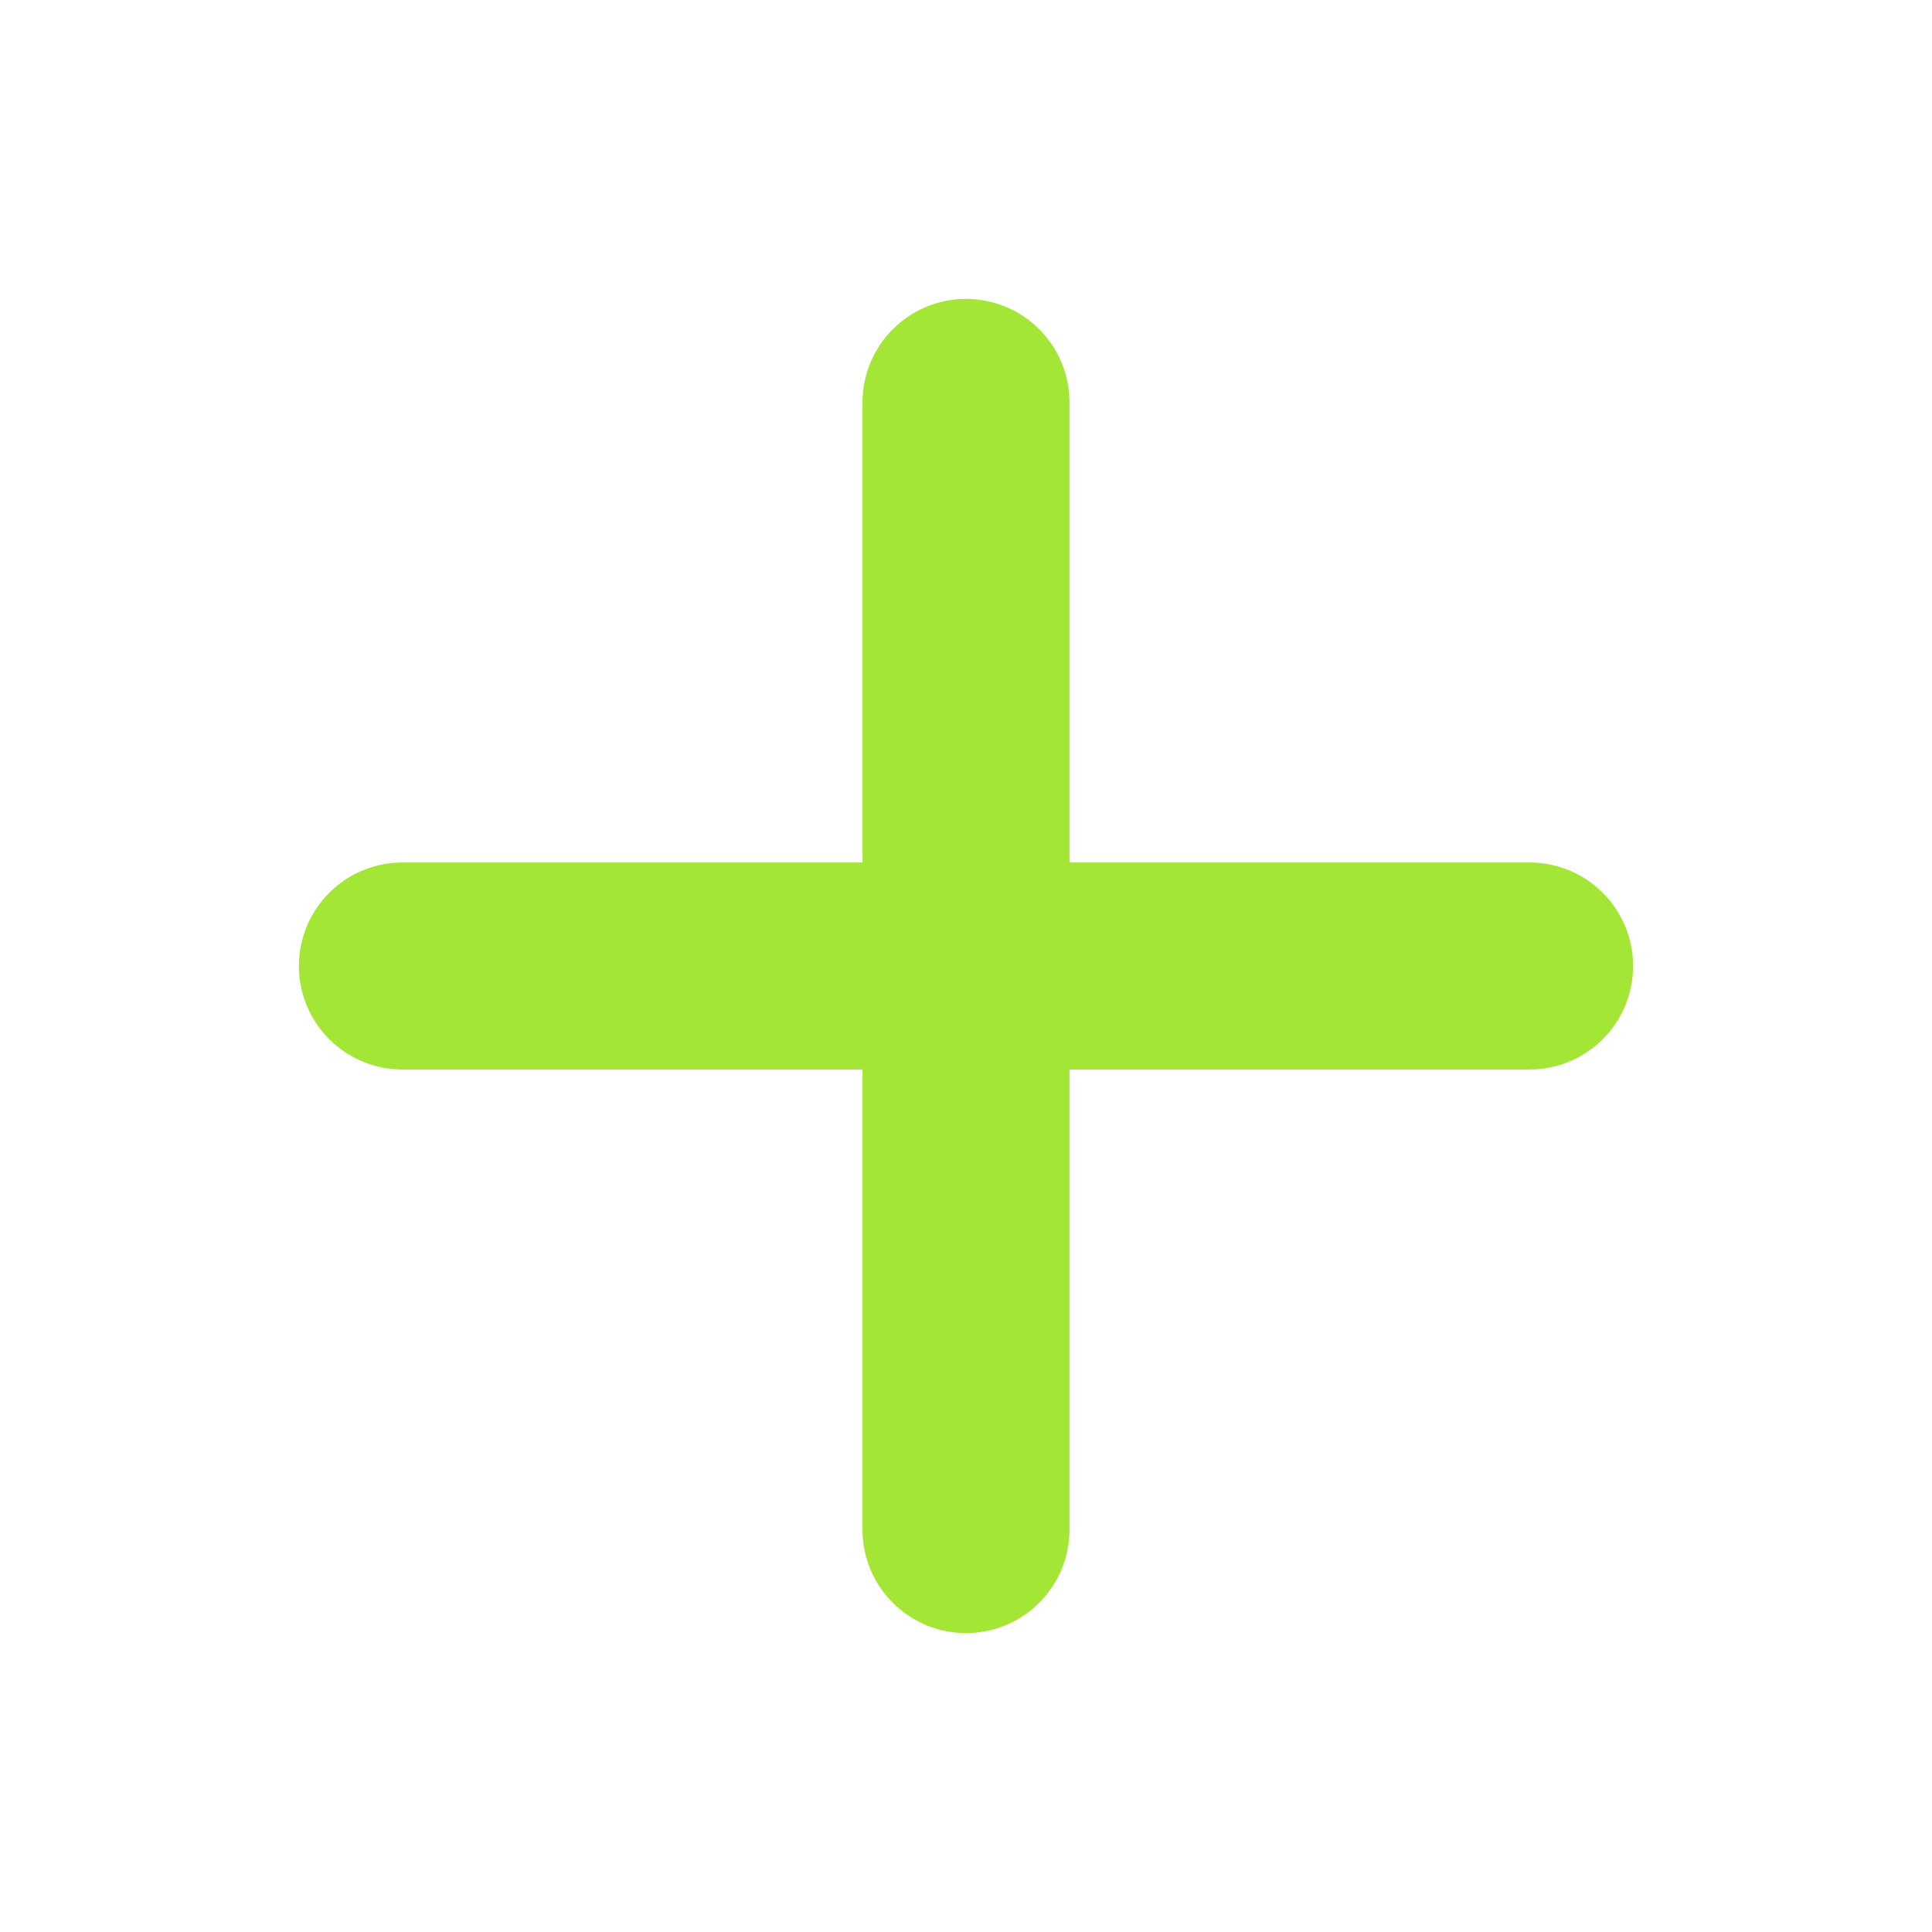
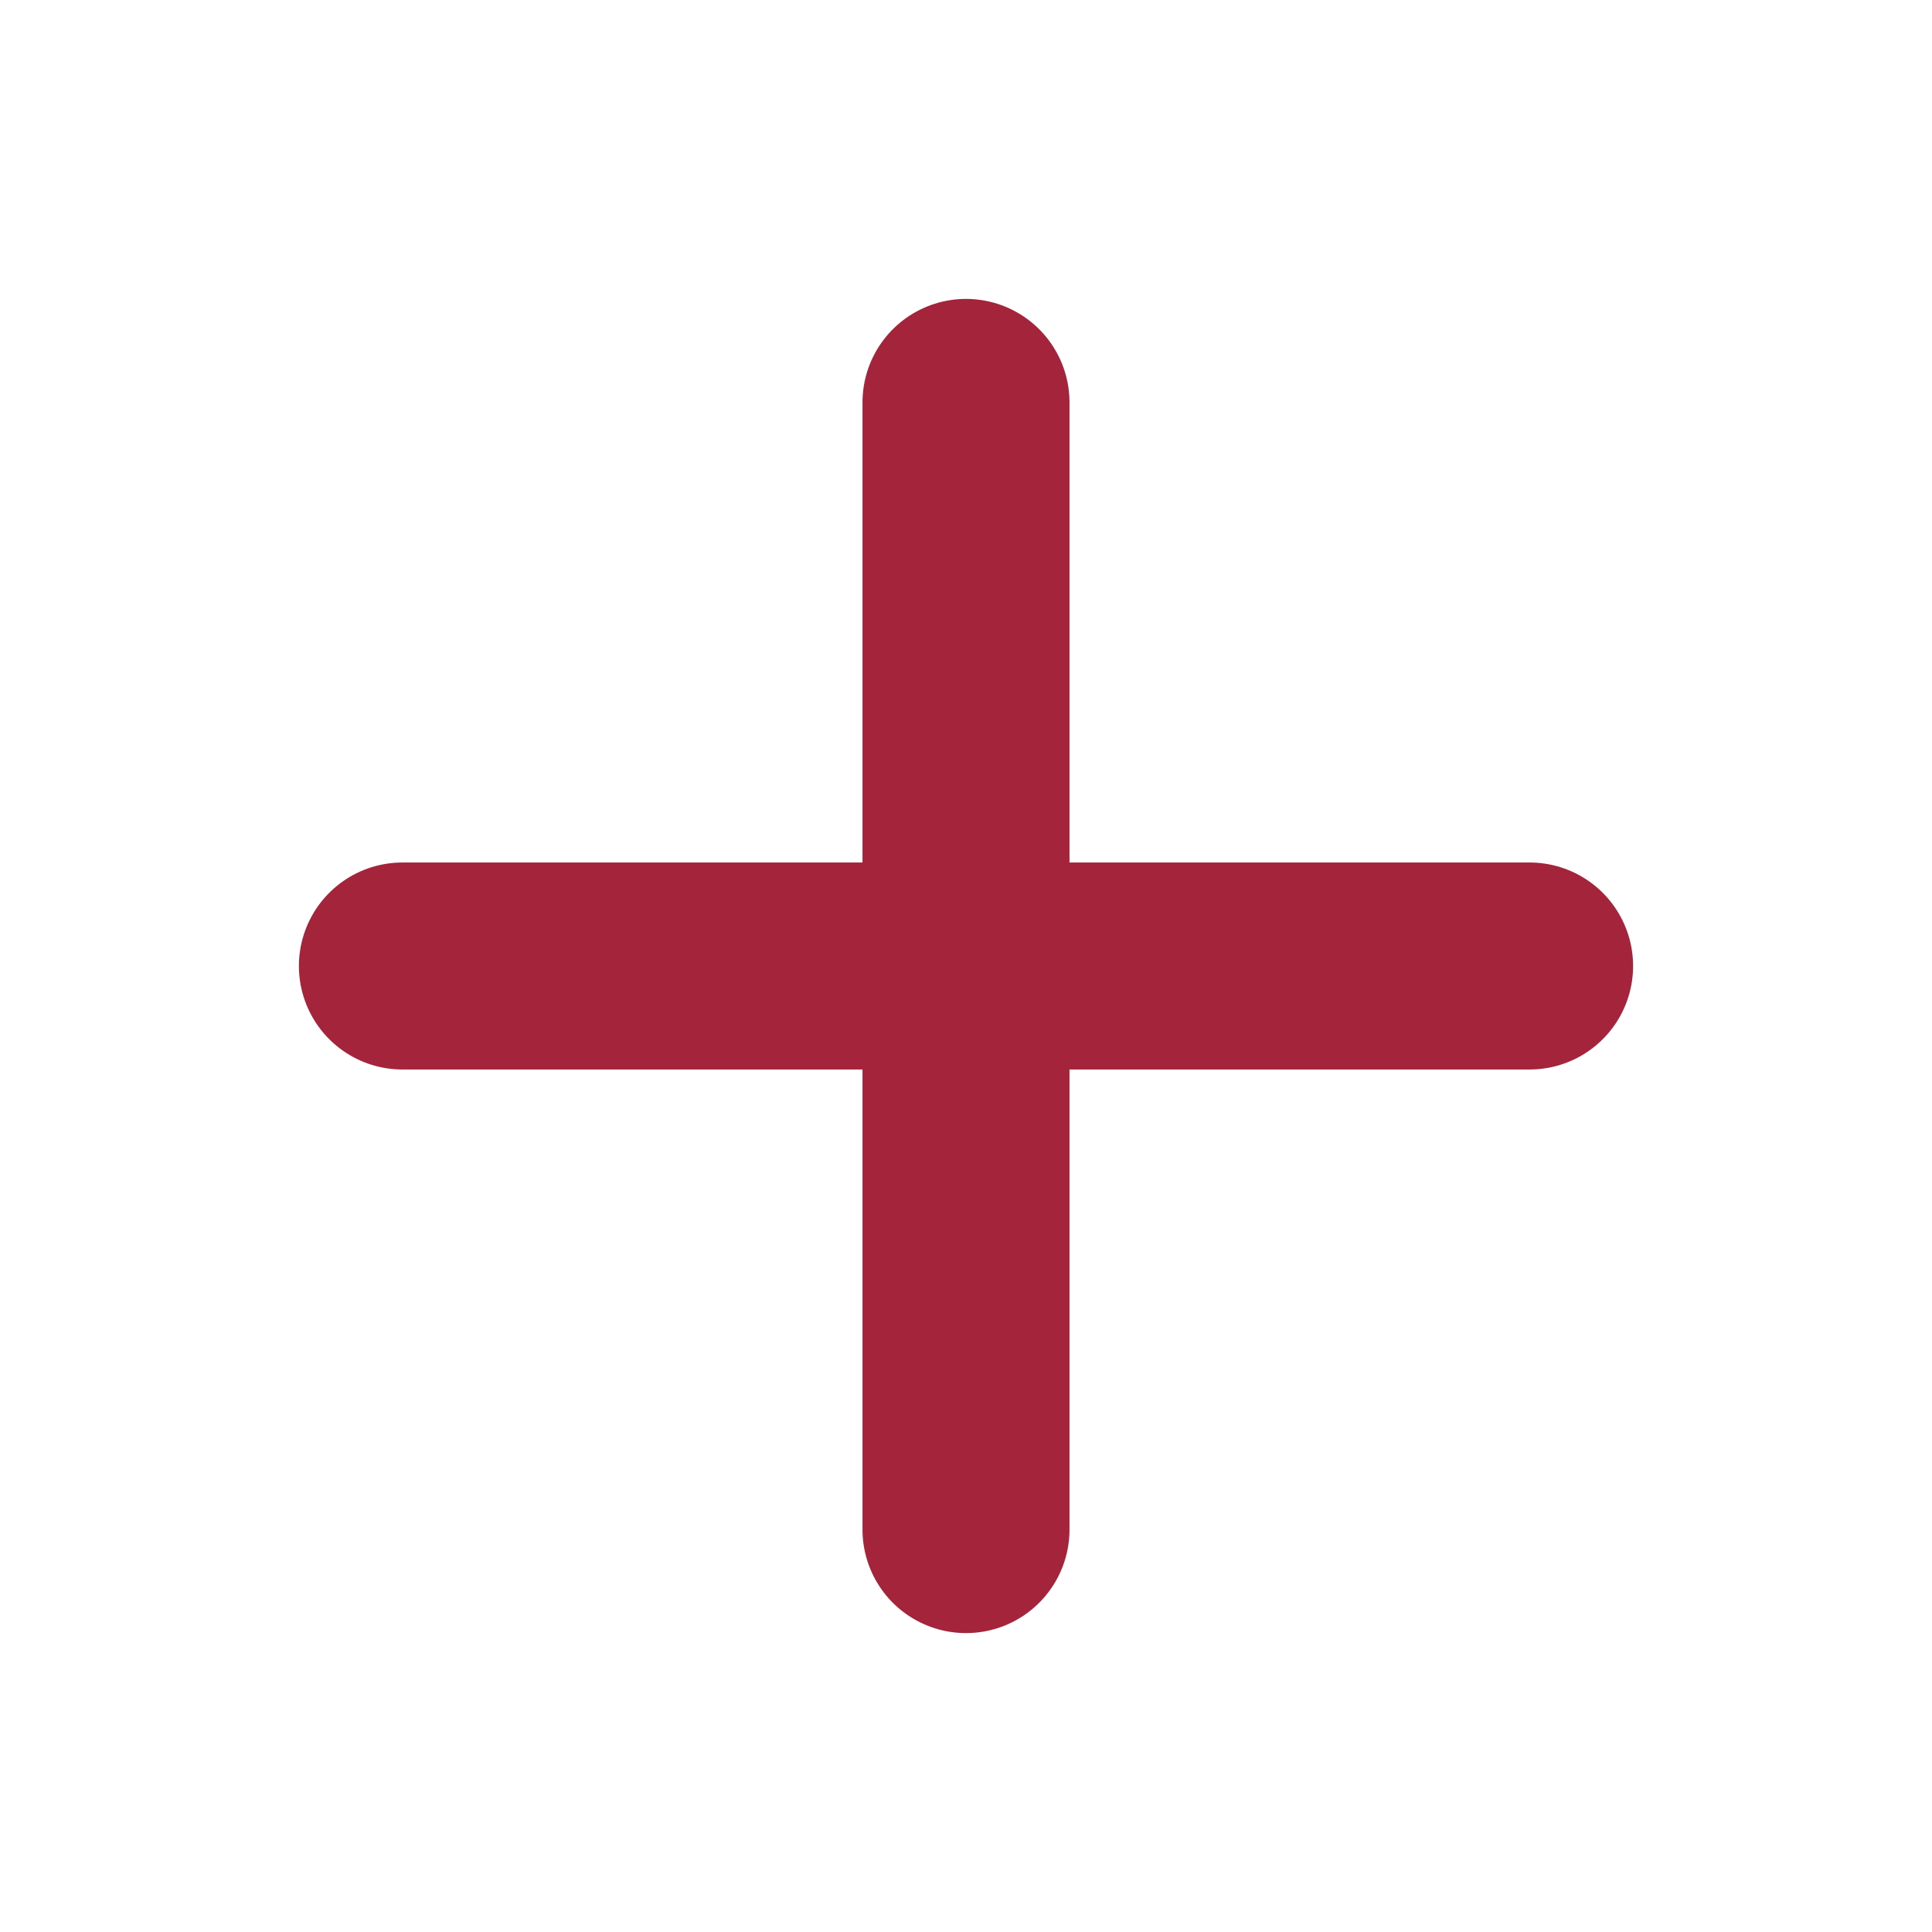
<svg xmlns="http://www.w3.org/2000/svg" preserveAspectRatio="none" overflow="visible" style="display: block;" width="14" height="14" viewBox="0 0 14 14" fill="none">
  <g id="plus">
-     <path id="Vector" d="M2.916 7H7M7 7H11.084M7 7V2.916M7 7V11.084" stroke-width="1.5" stroke-linecap="round" stroke="#A3E635" />
+     <path id="Vector" d="M2.916 7H7M7 7H11.084M7 7V2.916M7 7V11.084" stroke-width="1.5" stroke-linecap="round" stroke="#A3243B" />
  </g>
</svg>
